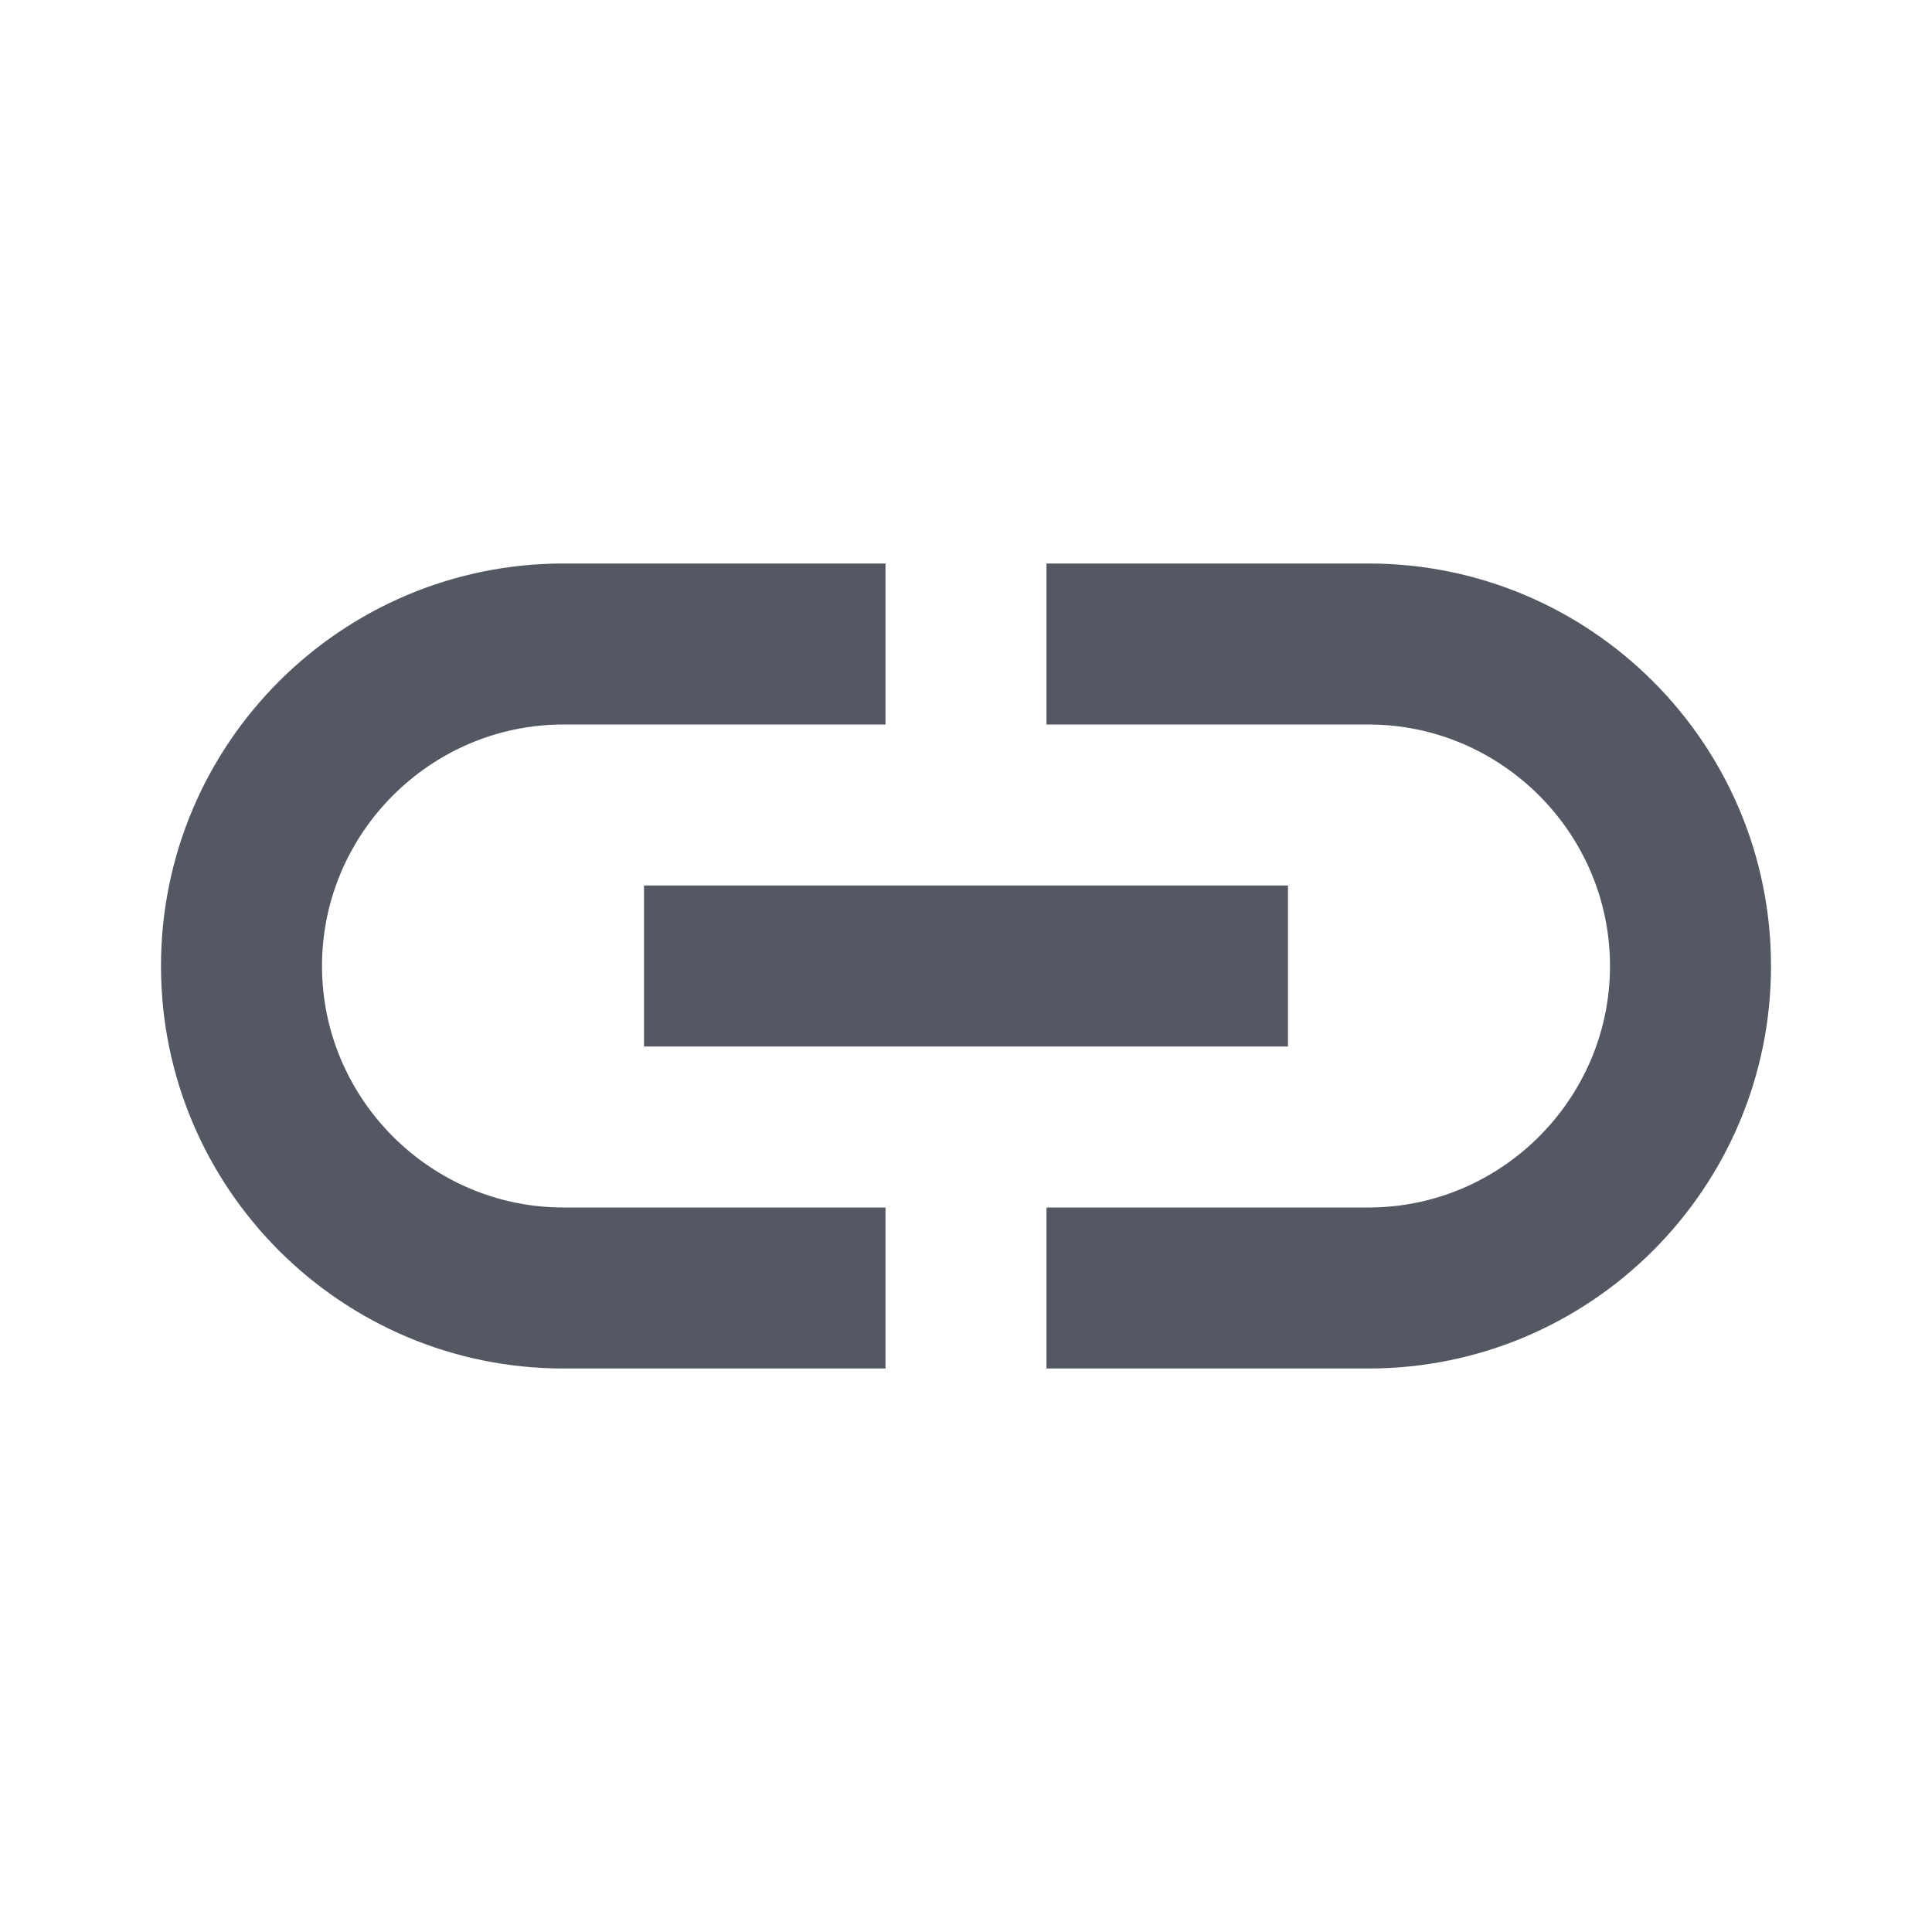
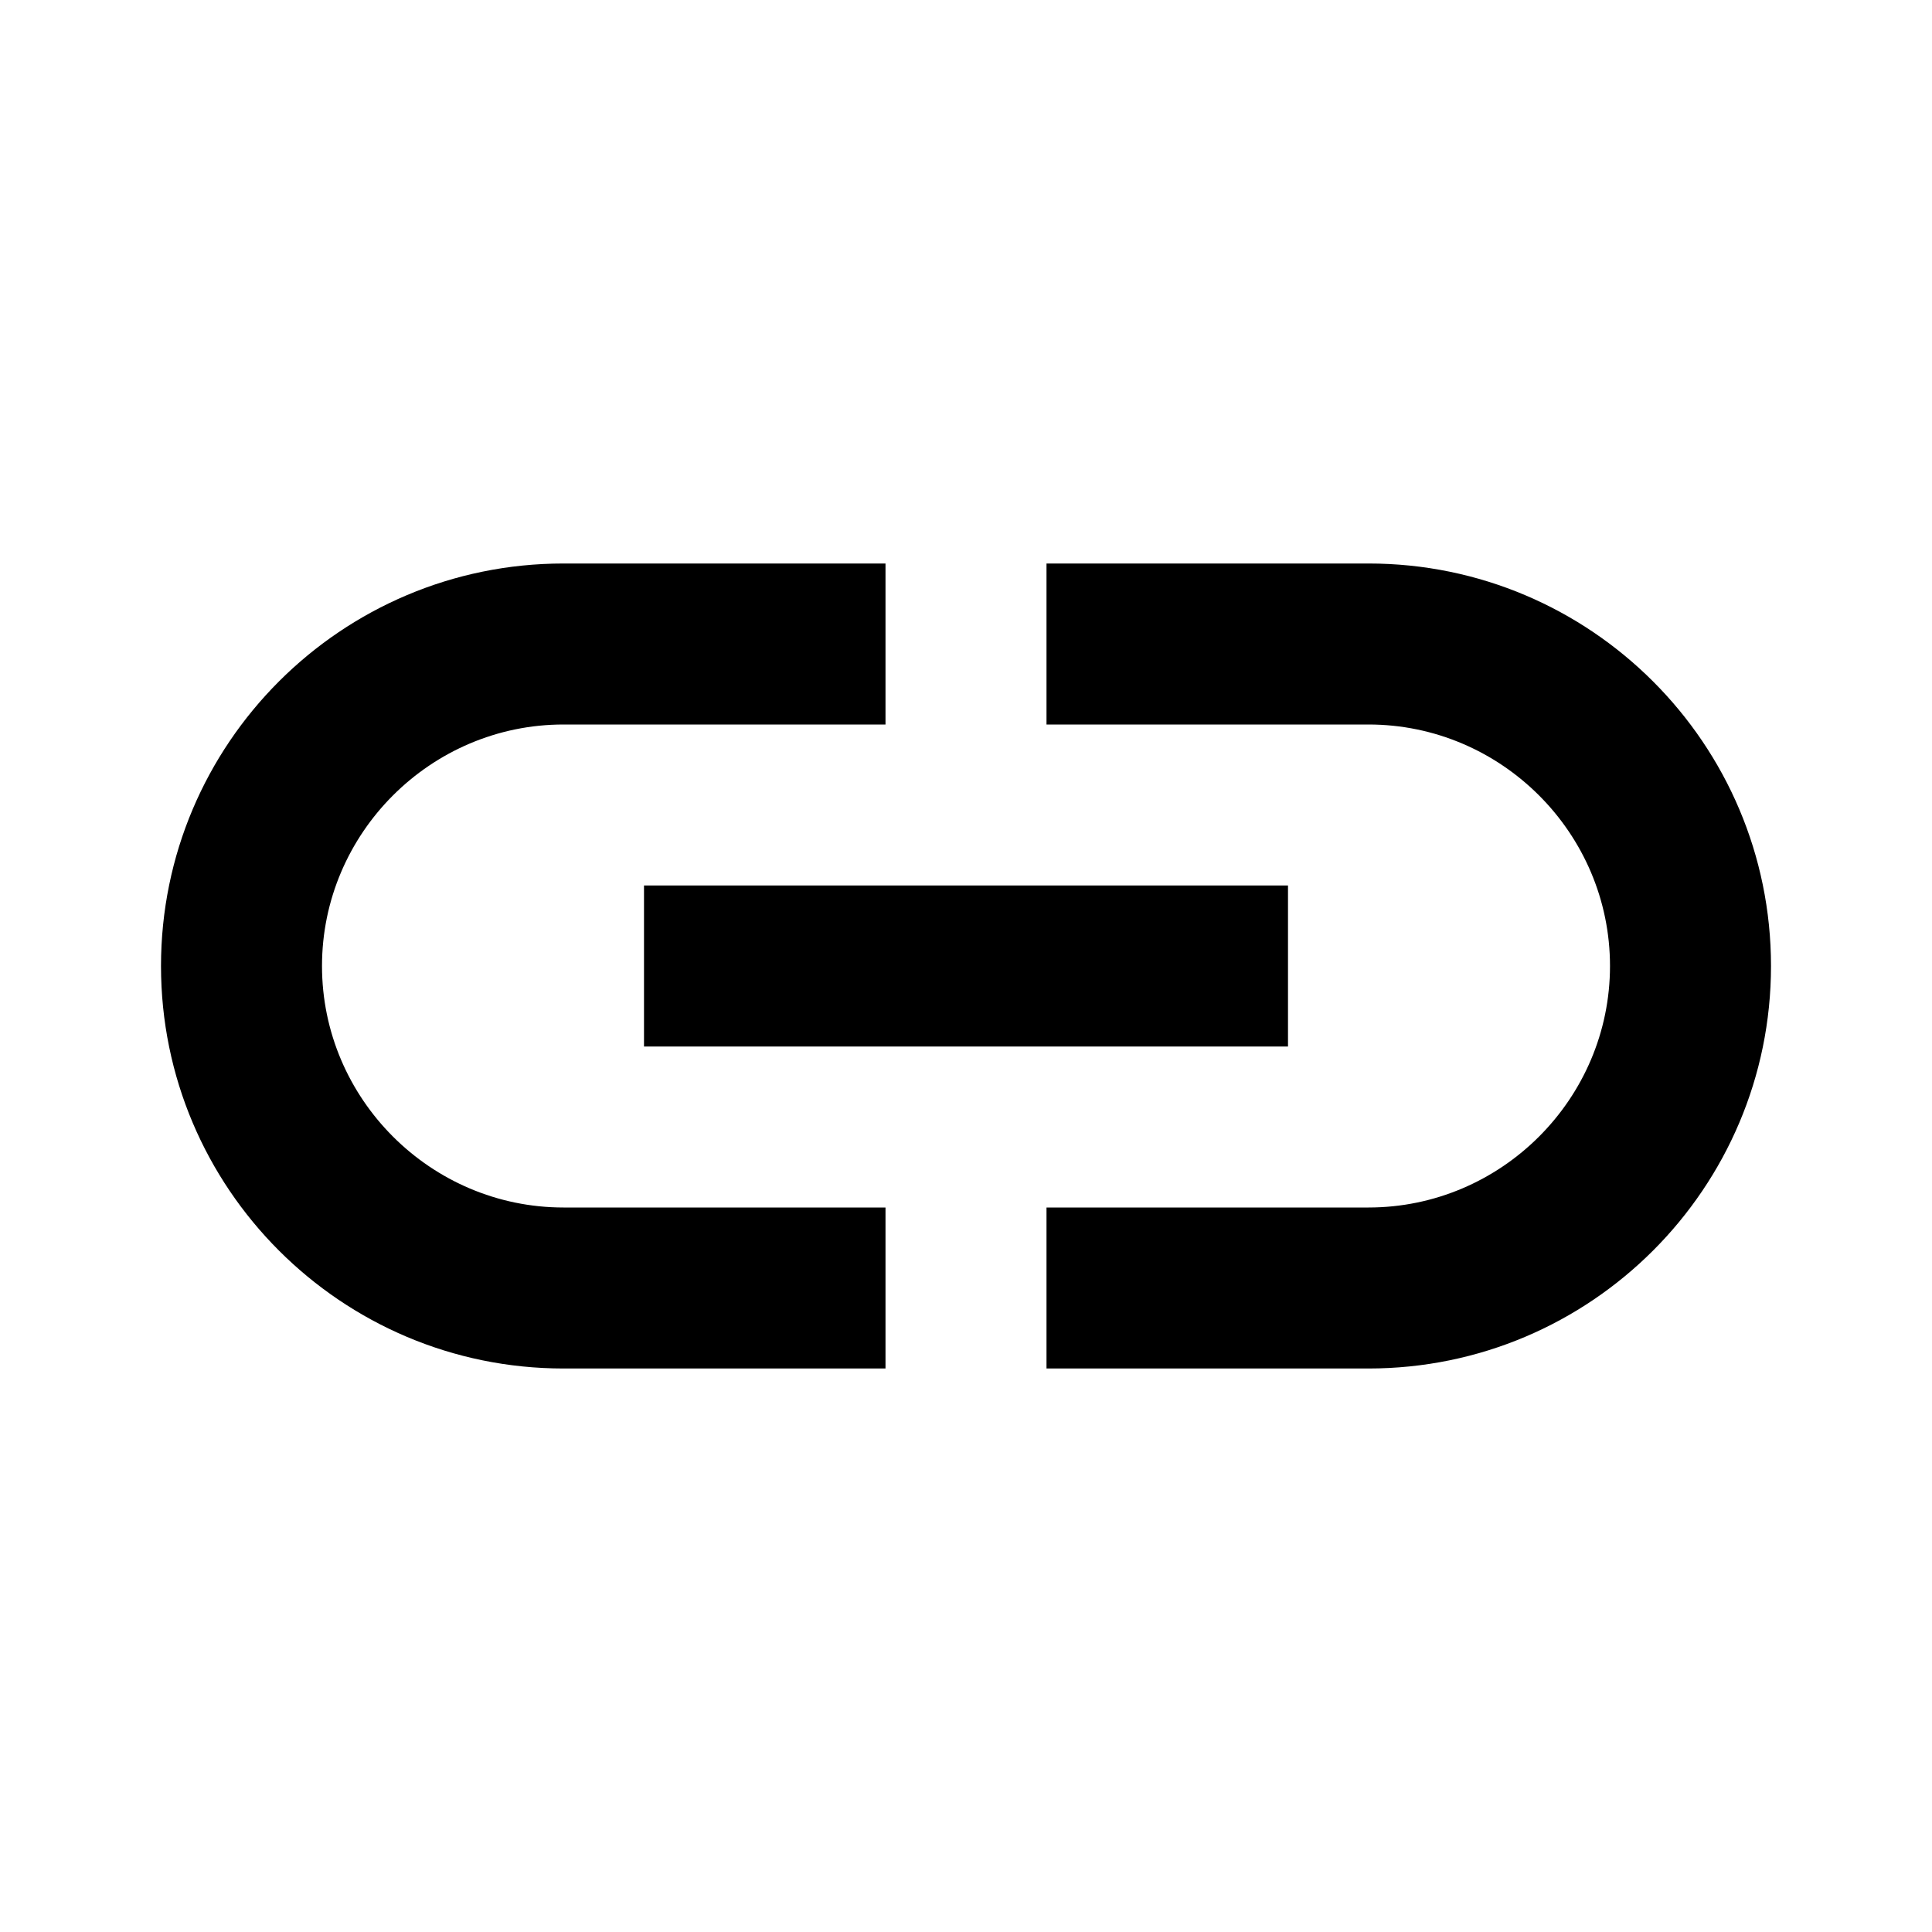
<svg xmlns="http://www.w3.org/2000/svg" width="24" height="24" viewBox="0 0 24 24" fill="none">
  <g id="link">
-     <path id="Vector" d="M17 7H13V9H17C18.65 9 20 10.35 20 12C20 13.65 18.65 15 17 15H13V17H17C19.76 17 22 14.76 22 12C22 9.24 19.76 7 17 7ZM11 15H7C5.35 15 4 13.65 4 12C4 10.35 5.35 9 7 9H11V7H7C4.24 7 2 9.24 2 12C2 14.76 4.24 17 7 17H11V15ZM8 11H16V13H8V11Z" fill="#535862" />
+     <path id="Vector" d="M17 7H13V9H17C18.65 9 20 10.35 20 12C20 13.65 18.65 15 17 15H13V17H17C19.76 17 22 14.76 22 12C22 9.24 19.76 7 17 7ZM11 15H7C5.35 15 4 13.65 4 12C4 10.35 5.35 9 7 9H11V7H7C4.24 7 2 9.24 2 12C2 14.76 4.24 17 7 17H11V15ZM8 11H16V13H8V11Z" fill="currentColor" />
  </g>
</svg>
